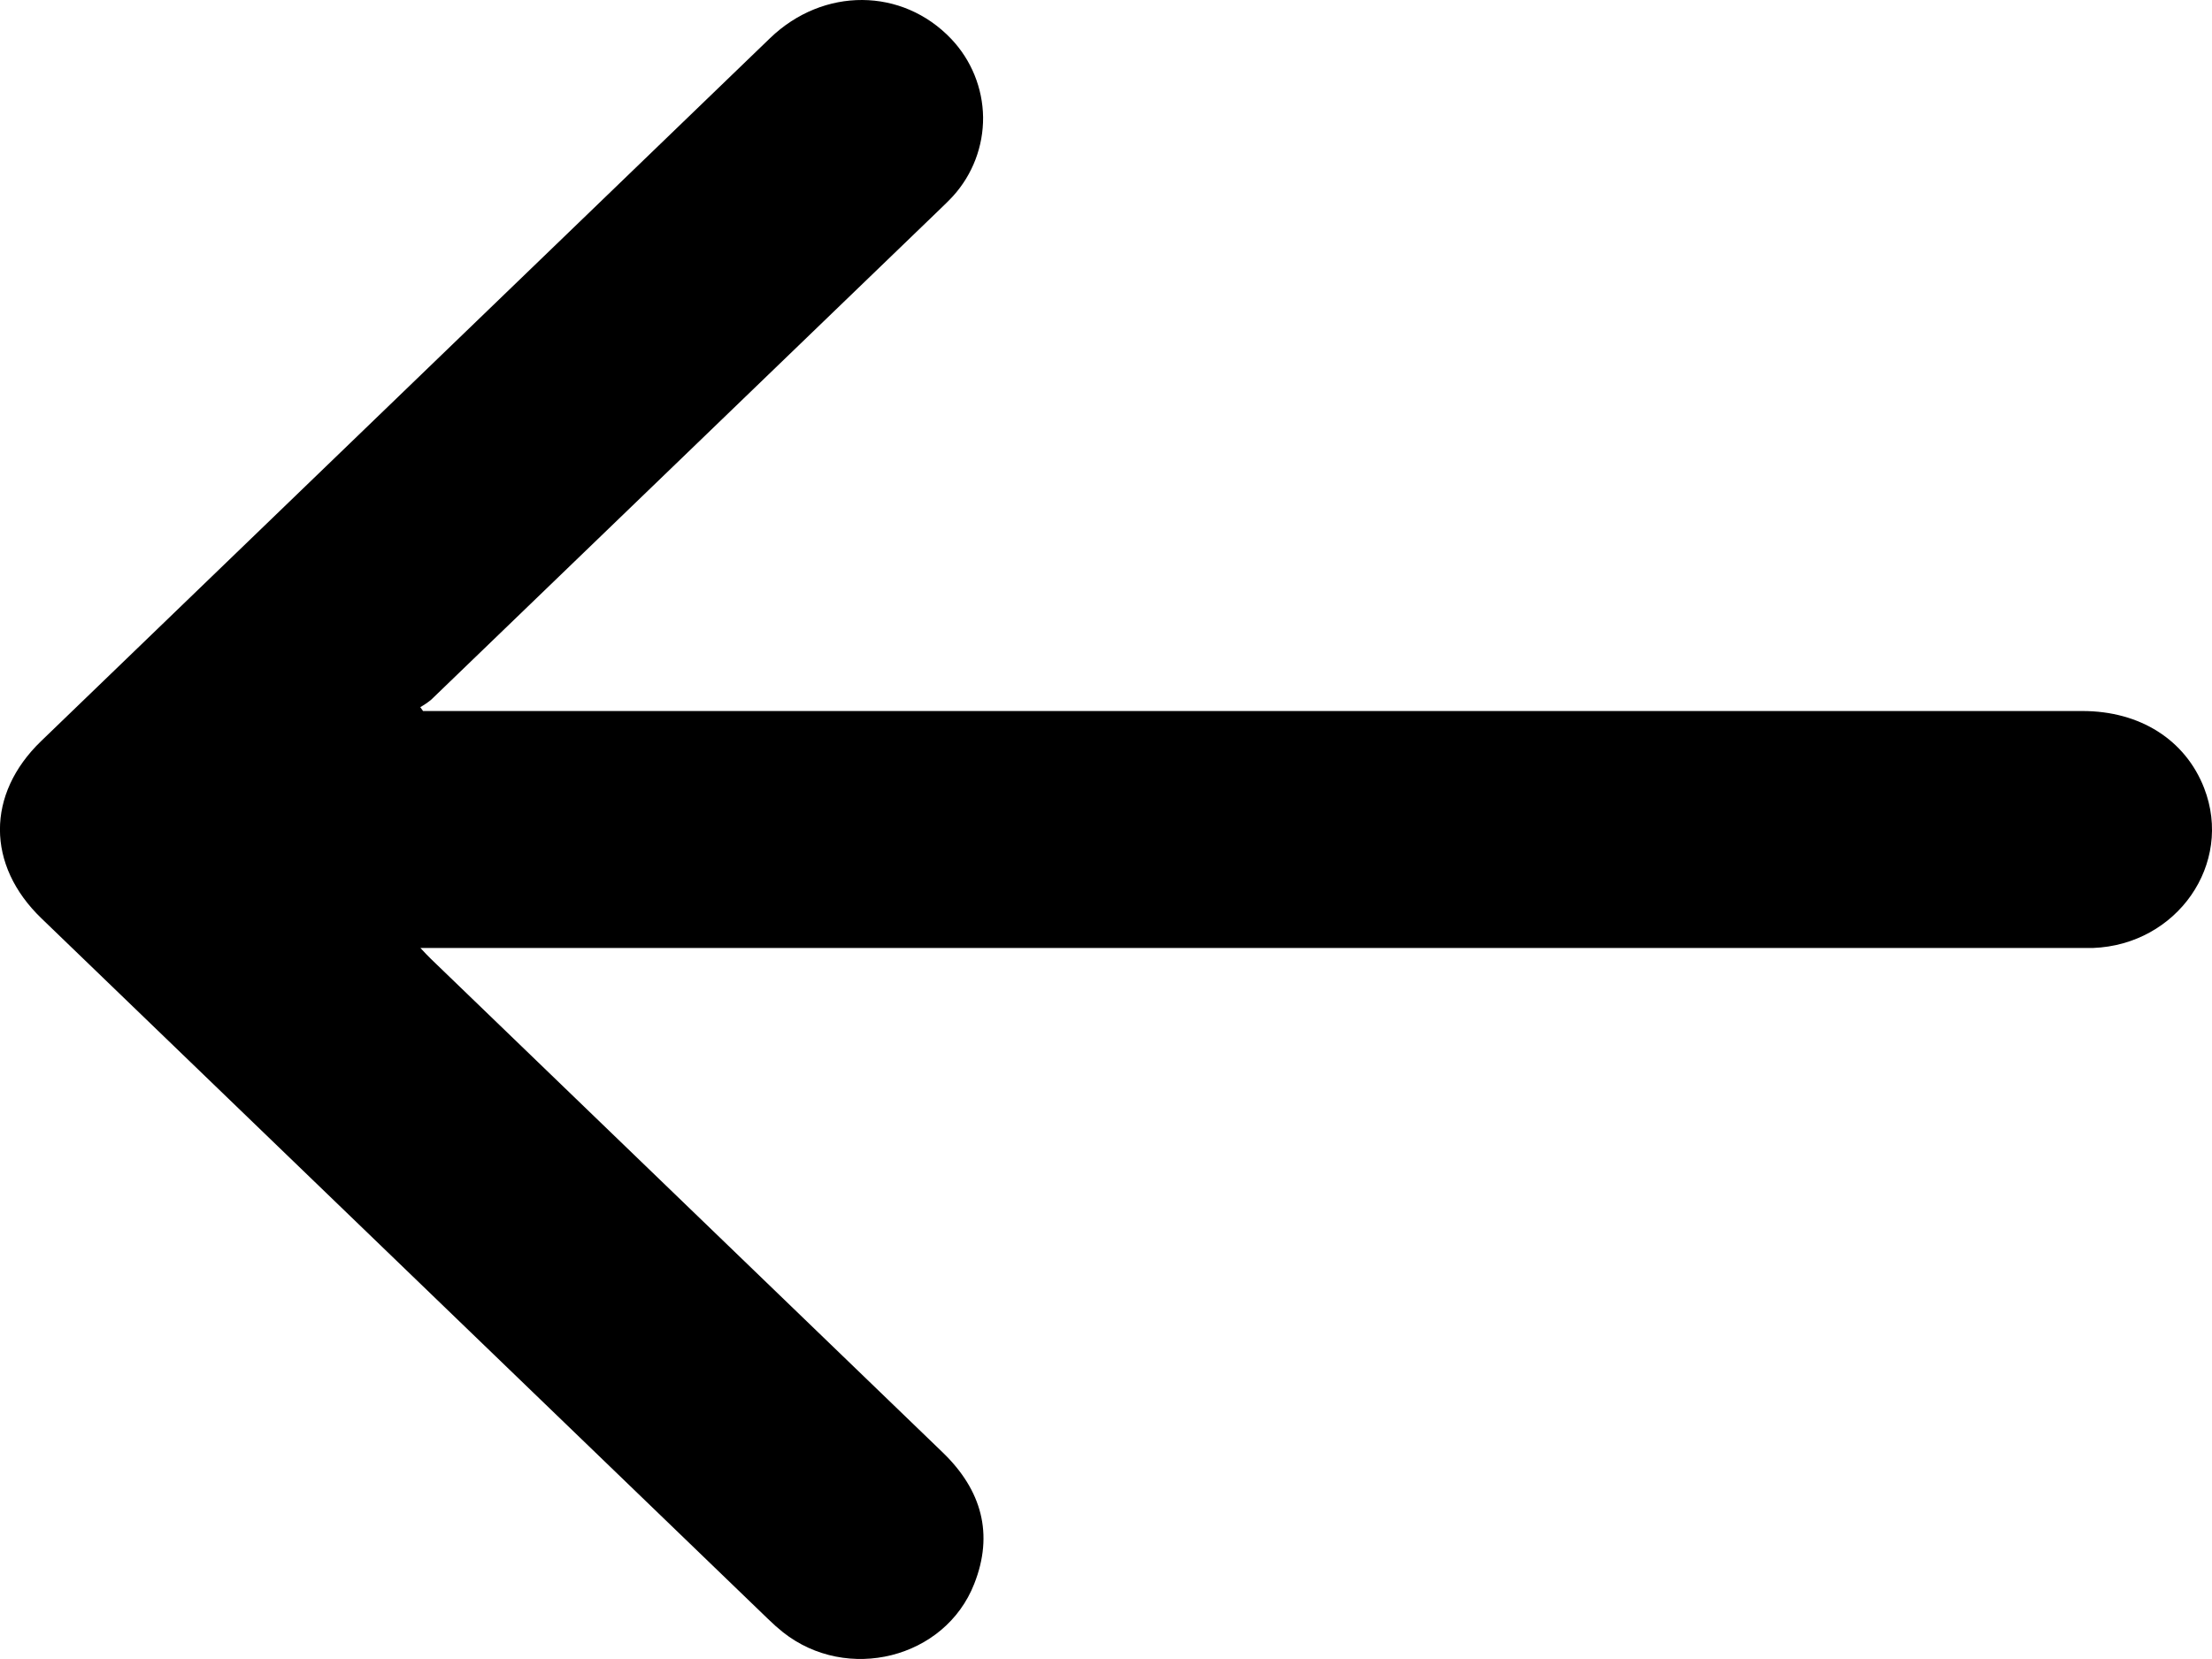
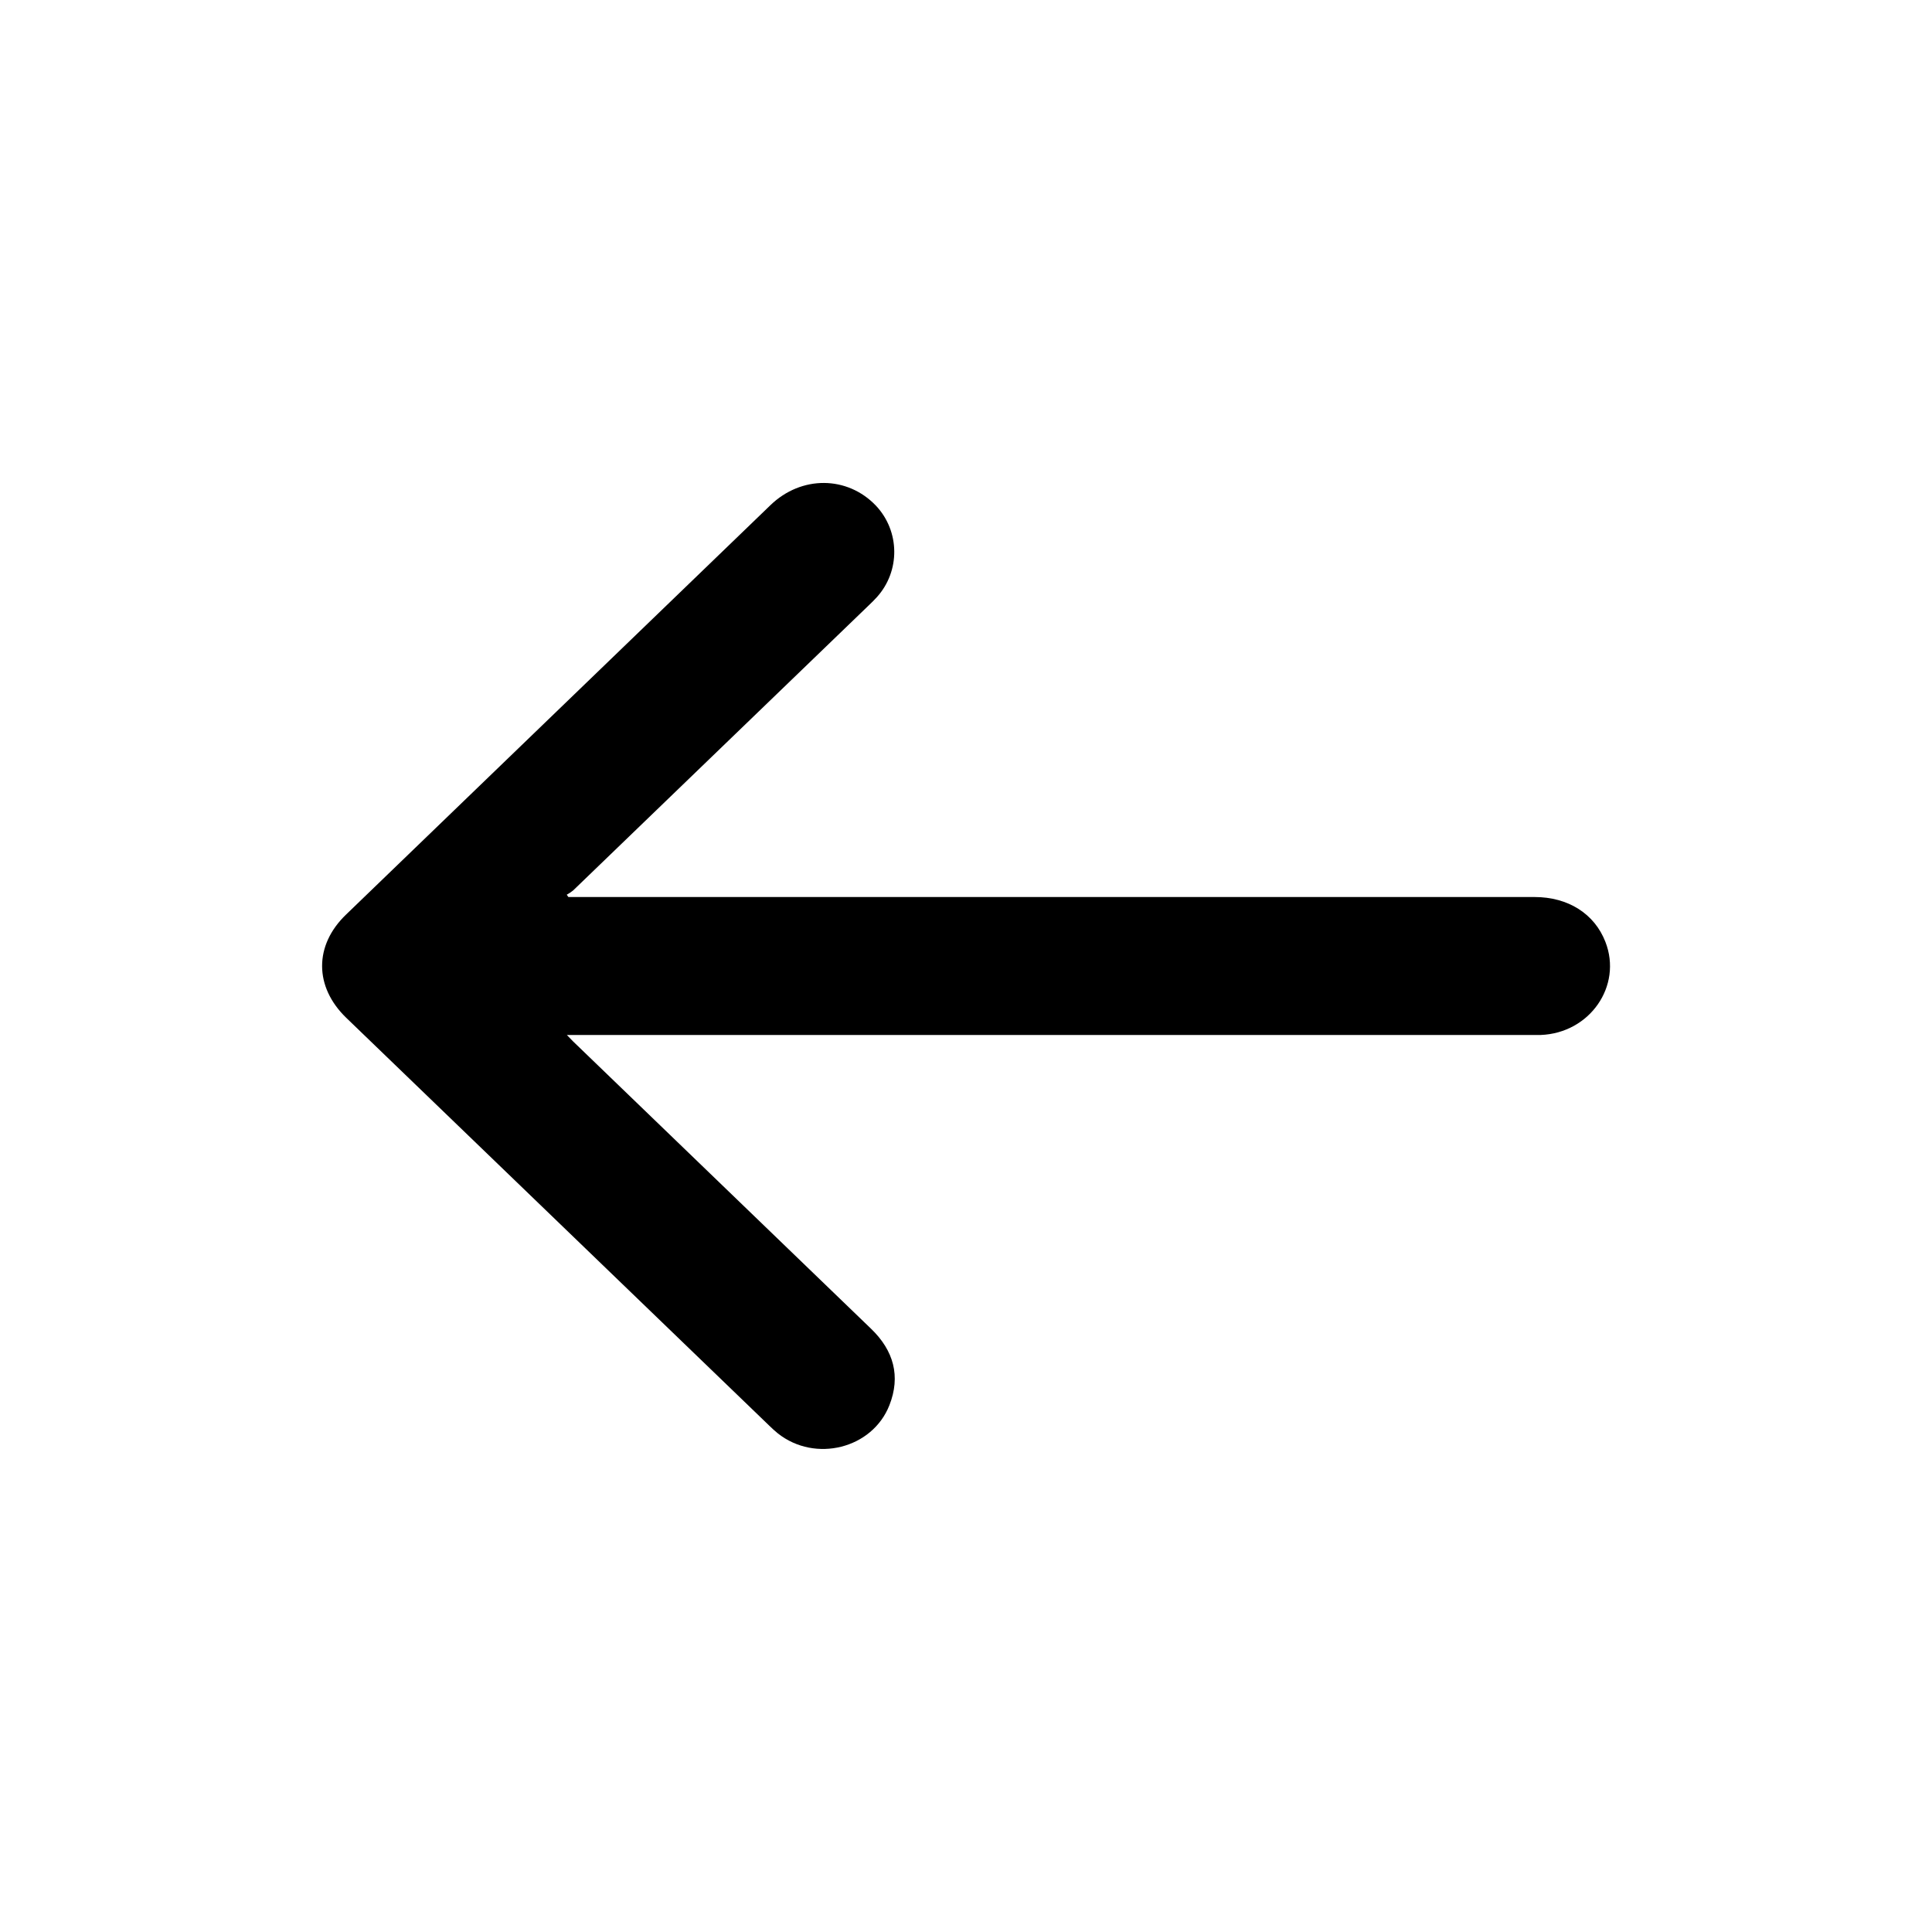
- <svg xmlns="http://www.w3.org/2000/svg" width="16" height="12">
-   <path d="M3.06 5.143h12.003c.416 0 .744.208.88.557.213.548-.195 1.134-.804 1.157H3.041c.033.035.054.058.076.079l3.702 3.57c.282.272.37.59.228.95-.212.542-.921.717-1.384.35a1.415 1.415 0 01-.107-.095L.3 6.643C-.1 6.258-.1 5.744.297 5.361L5.57.276c.385-.371.957-.367 1.311.006a.84.84 0 01.23.566.839.839 0 01-.217.57c-.032.035-.067.068-.101.101a8849.492 8849.492 0 01-3.674 3.542.547.547 0 01-.079.054l.02.028z" />
+ <svg xmlns="http://www.w3.org/2000/svg" width="20" height="20">
+   <path d="M5.884 9.286h10.002c.347 0 .62.173.733.464.178.457-.162.945-.67.964H5.868l.064.066 3.085 2.975c.235.226.308.492.19.792-.177.45-.768.597-1.154.292a1.18 1.18 0 01-.089-.08l-4.38-4.223c-.332-.321-.333-.75-.002-1.068L7.975 5.23c.32-.31.797-.306 1.093.005a.699.699 0 01.01.946c-.027.03-.055.057-.084.085L5.933 9.218a.456.456 0 01-.066.044l.017.024z" />
</svg>
